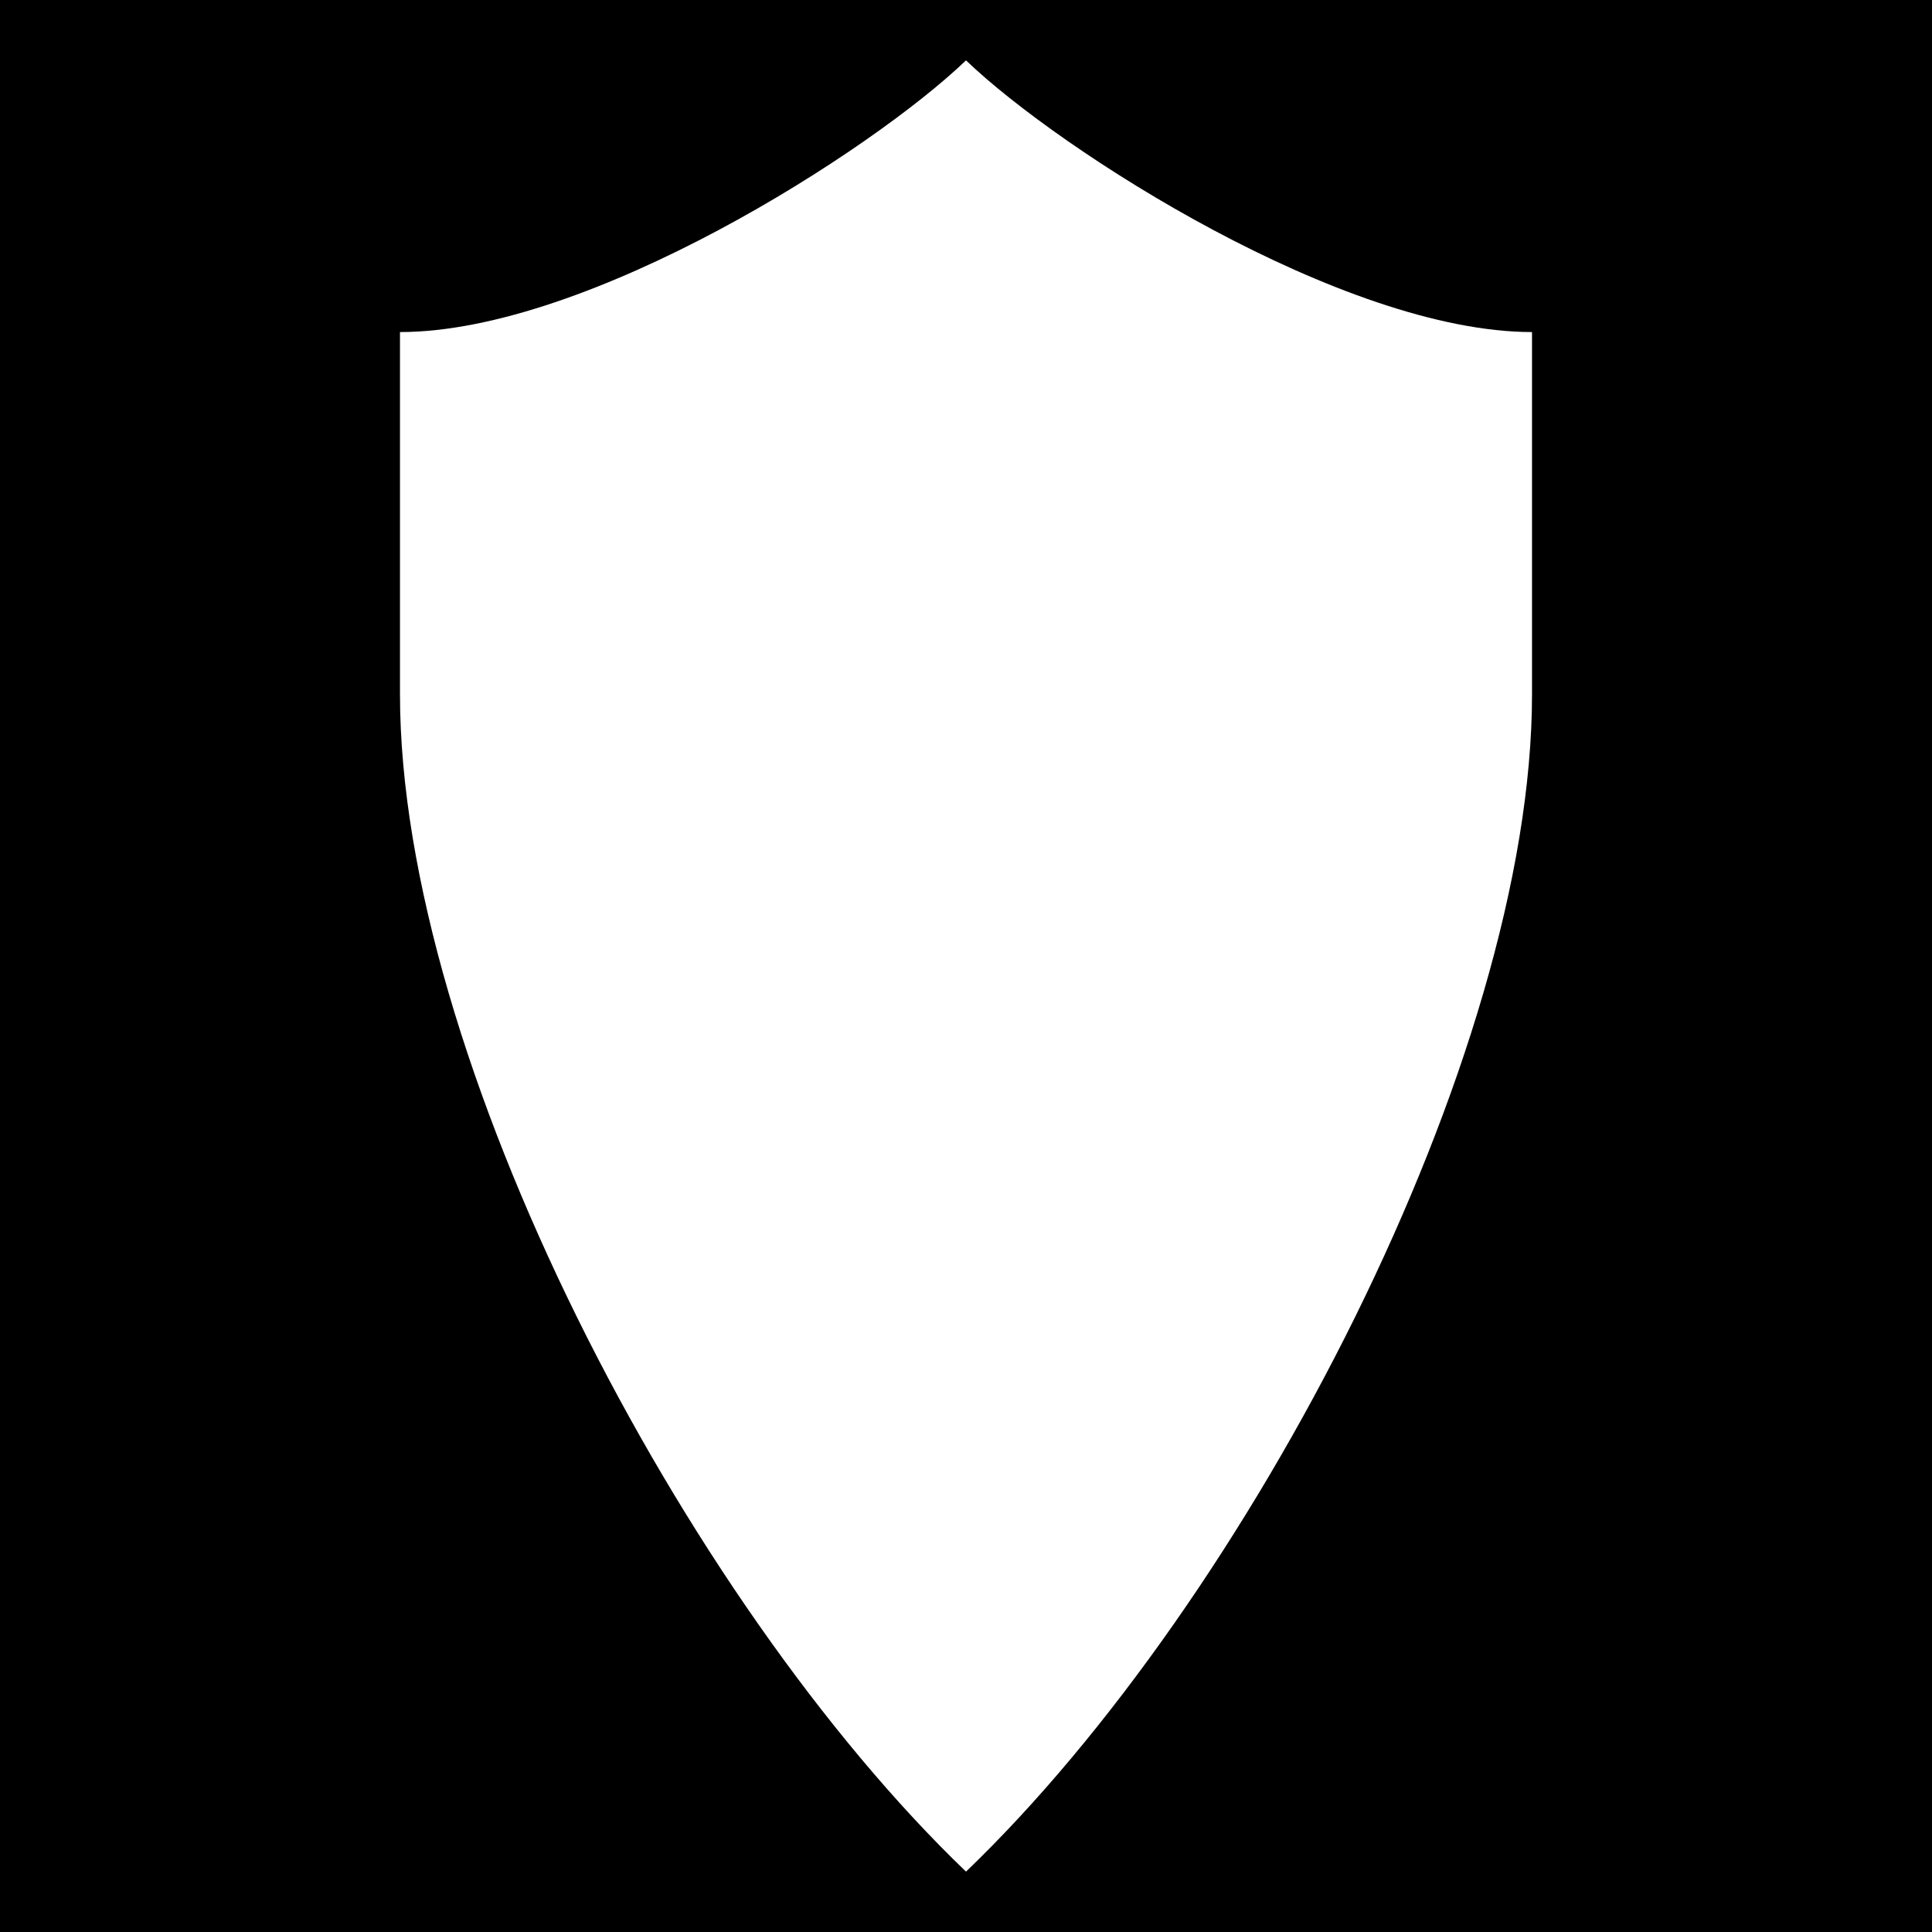
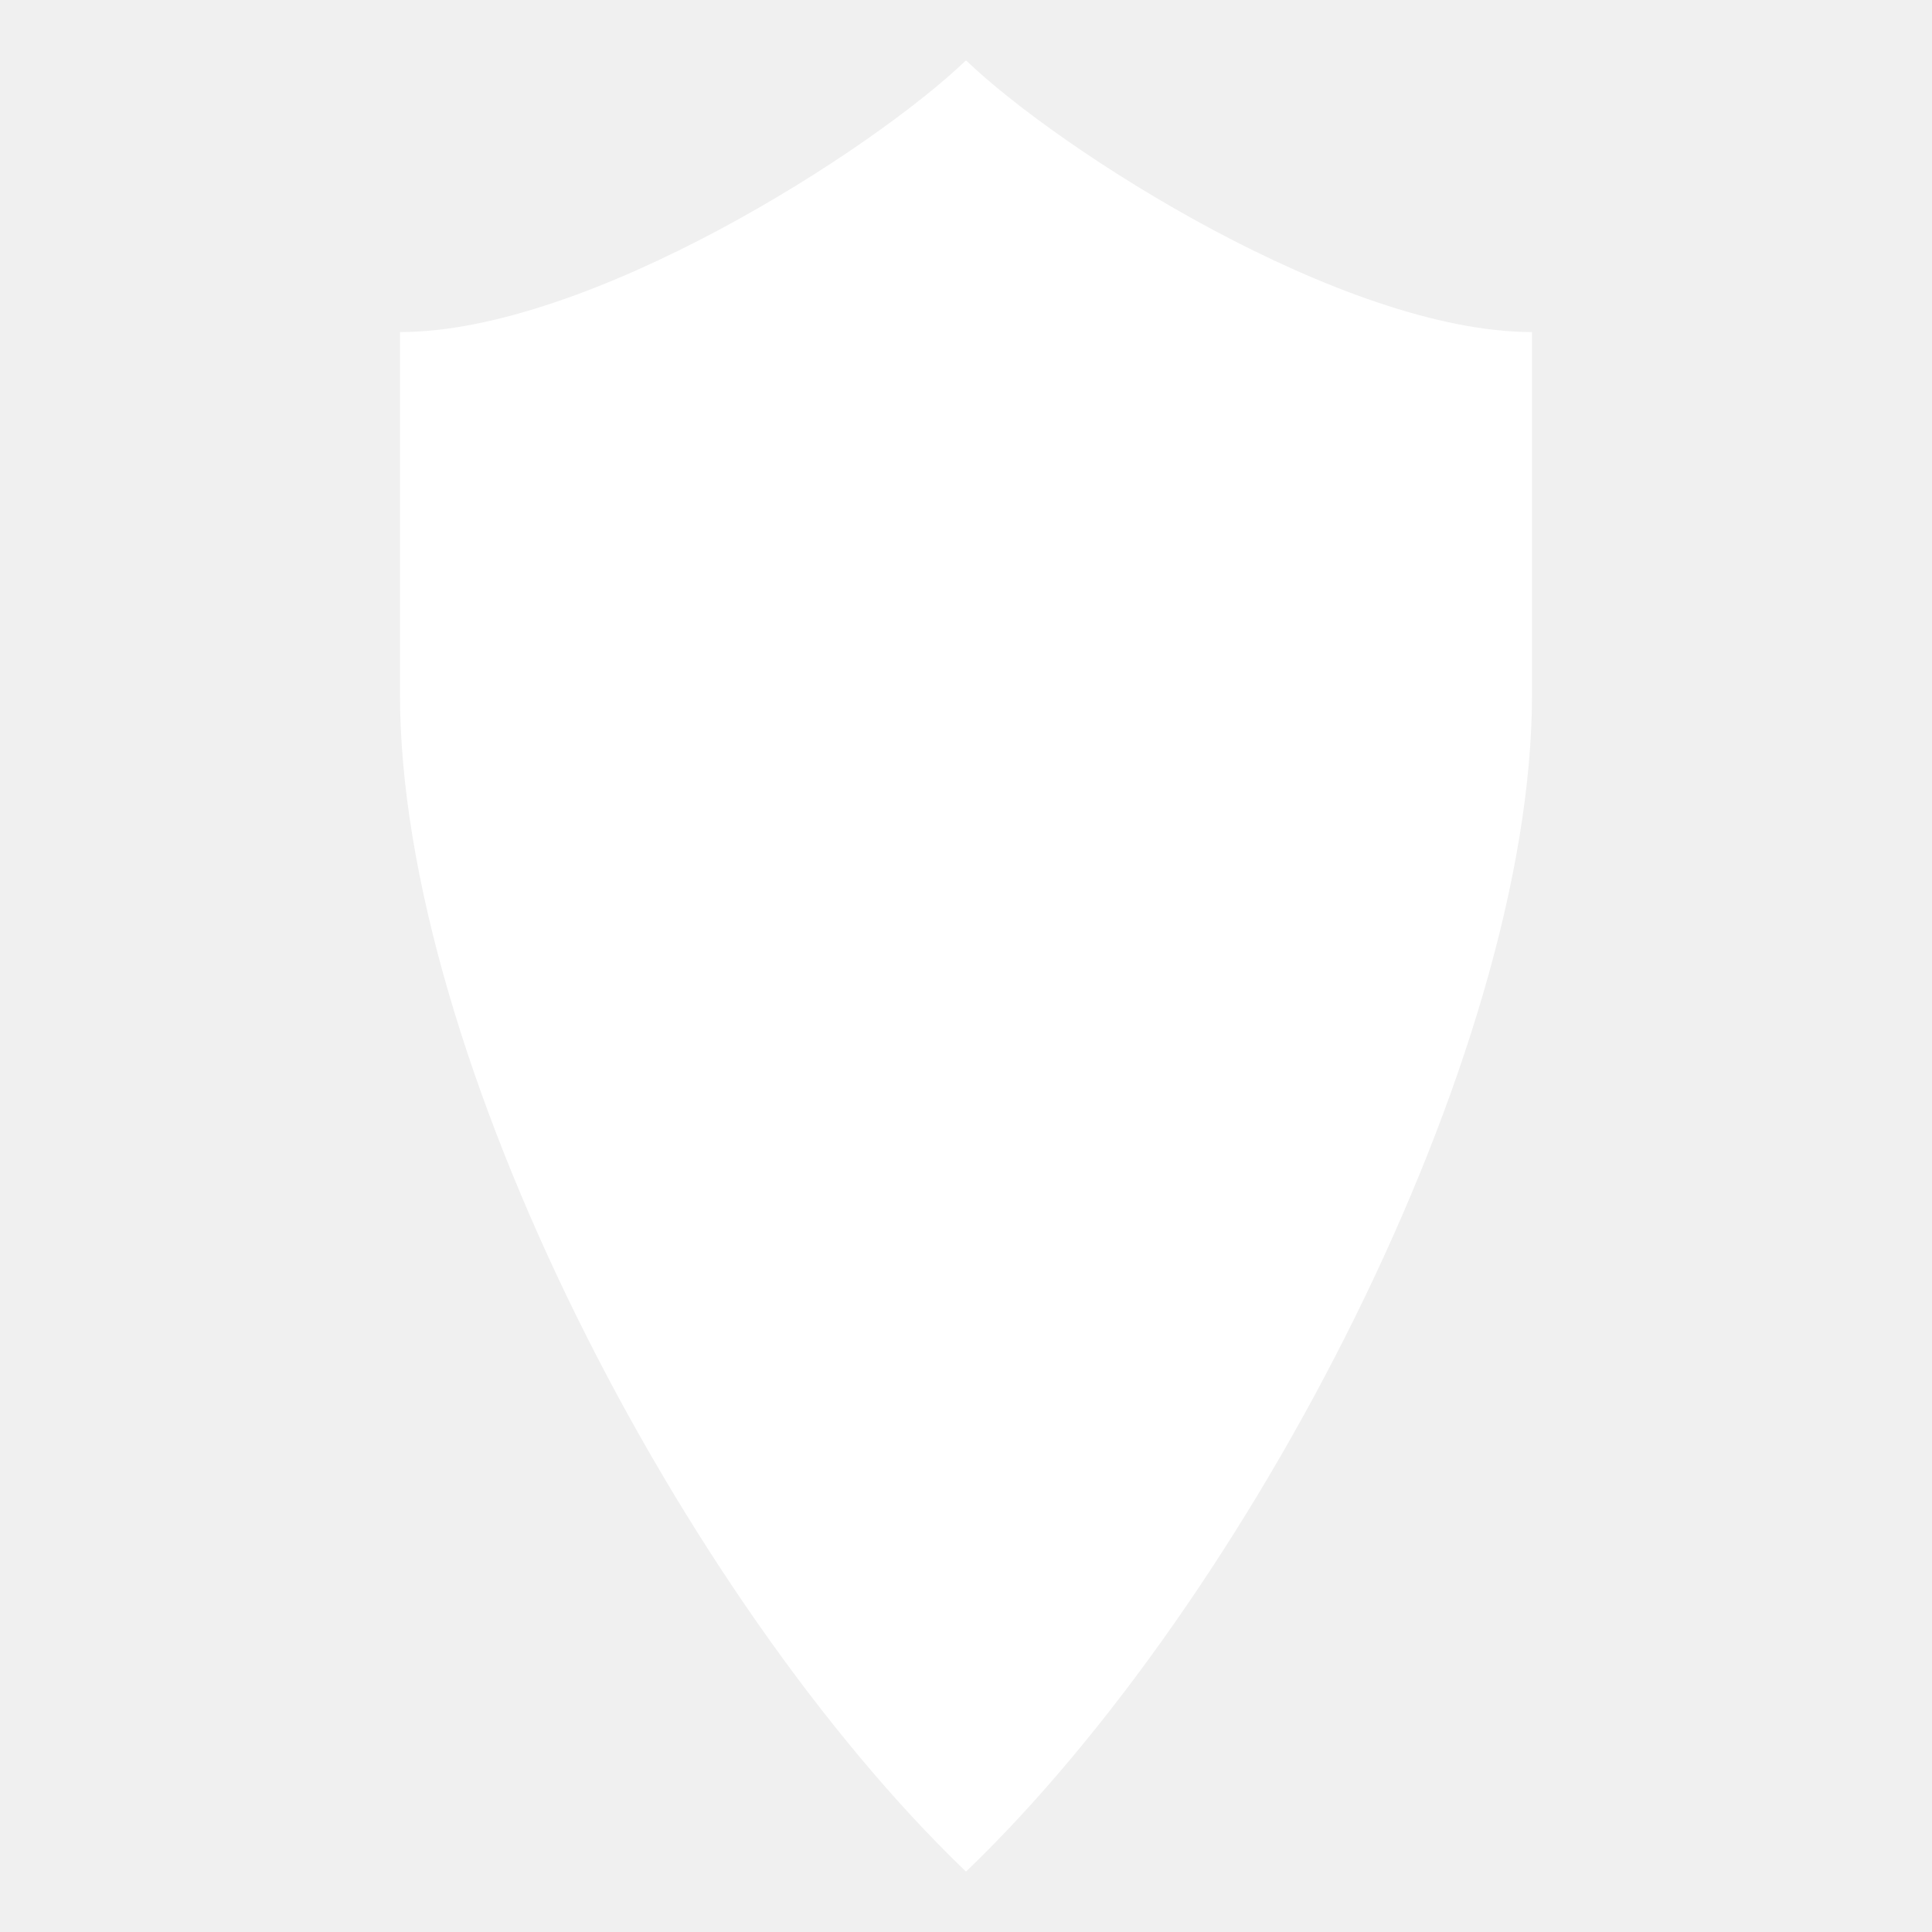
- <svg xmlns="http://www.w3.org/2000/svg" viewBox="0 0 512 512" style="height: 512px; width: 512px;">
-   <path d="M0 0h512v512H0z" fill="#000" fill-opacity="1" />
+ <svg xmlns="http://www.w3.org/2000/svg" viewBox="0 0 512 512" style="height: 128px; width: 128px;">
  <g class="" style="" transform="translate(0,0)">
    <path d="M256 16c25 24 100 72 150 72v96c0 96-75 240-150 312-75-72-150-216-150-312V88c50 0 125-48 150-72z" fill="#fff" fill-opacity="1" />
  </g>
</svg>
